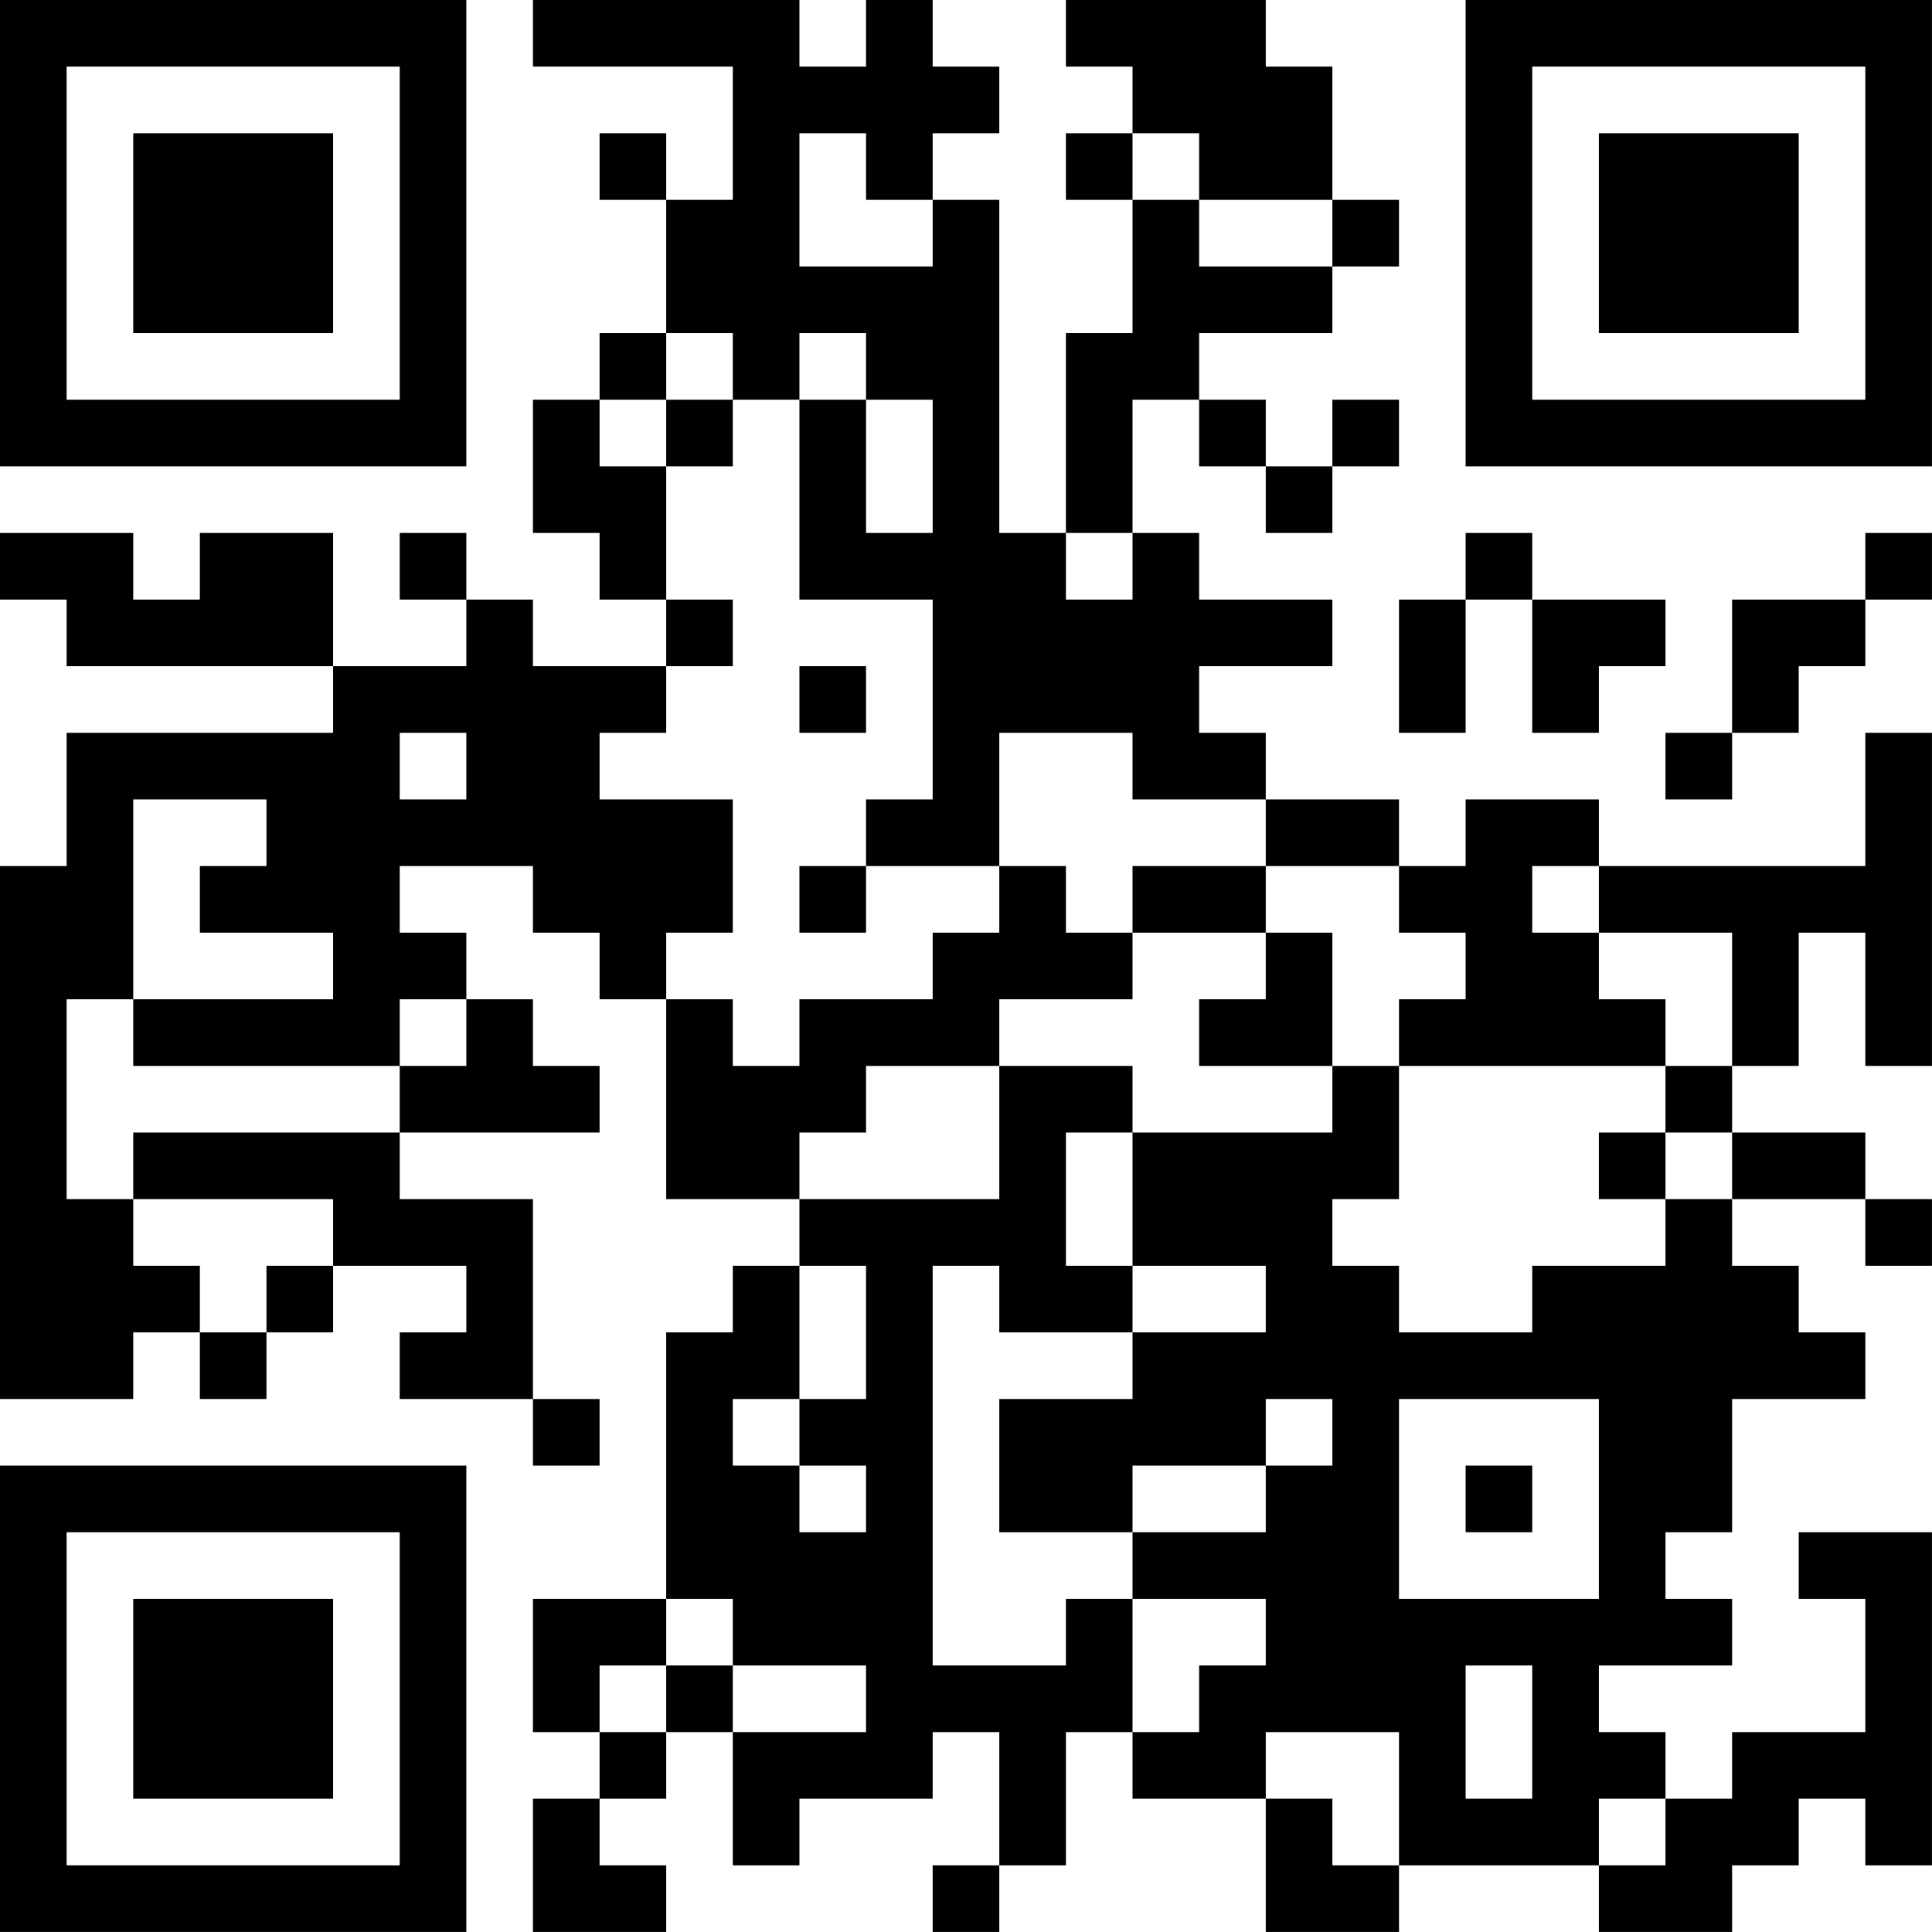
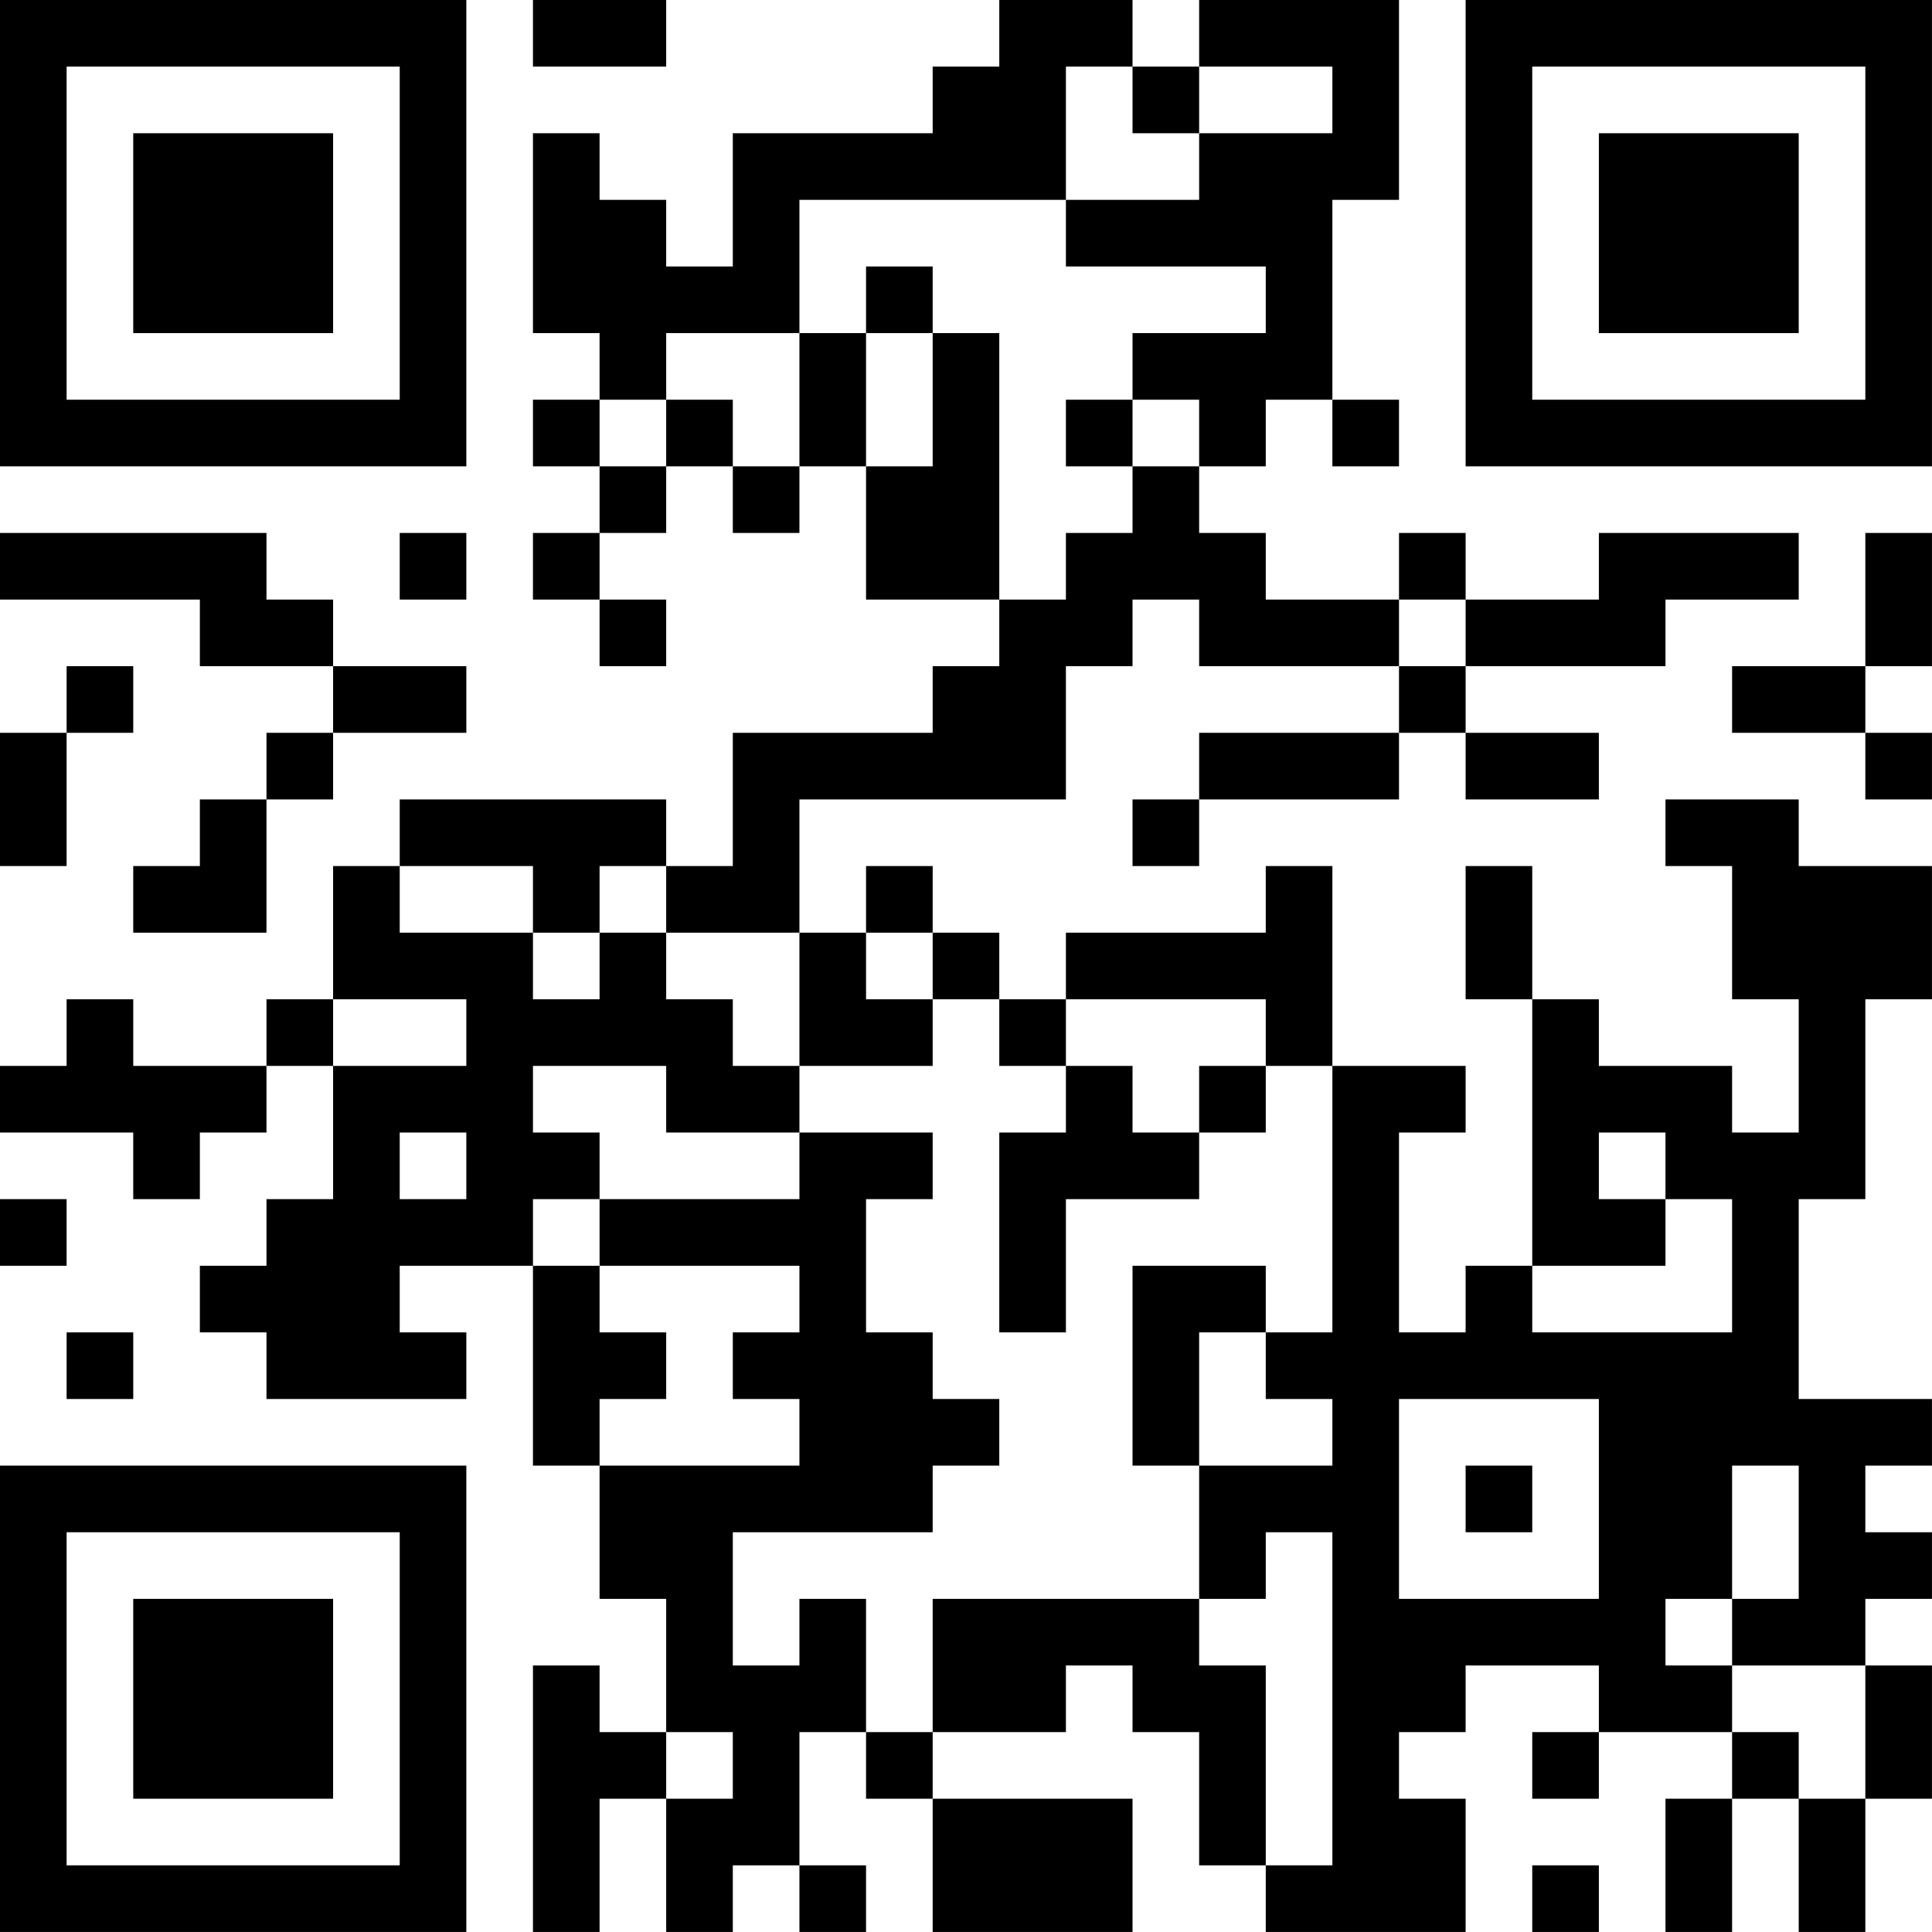
<svg xmlns="http://www.w3.org/2000/svg" version="1.1" width="500" height="500" viewBox="0 0 500 500">
  <rect x="0" y="0" width="500" height="500" fill="#ffffff" />
  <g transform="scale(17.241)">
    <g transform="translate(0,0)">
-       <path fill-rule="evenodd" d="M8 0L8 1L11 1L11 3L10 3L10 2L9 2L9 3L10 3L10 5L9 5L9 6L8 6L8 8L9 8L9 9L10 9L10 10L8 10L8 9L7 9L7 8L6 8L6 9L7 9L7 10L5 10L5 8L3 8L3 9L2 9L2 8L0 8L0 9L1 9L1 10L5 10L5 11L1 11L1 13L0 13L0 21L2 21L2 20L3 20L3 21L4 21L4 20L5 20L5 19L7 19L7 20L6 20L6 21L8 21L8 22L9 22L9 21L8 21L8 18L6 18L6 17L9 17L9 16L8 16L8 15L7 15L7 14L6 14L6 13L8 13L8 14L9 14L9 15L10 15L10 18L12 18L12 19L11 19L11 20L10 20L10 24L8 24L8 26L9 26L9 27L8 27L8 29L10 29L10 28L9 28L9 27L10 27L10 26L11 26L11 28L12 28L12 27L14 27L14 26L15 26L15 28L14 28L14 29L15 29L15 28L16 28L16 26L17 26L17 27L19 27L19 29L21 29L21 28L24 28L24 29L26 29L26 28L27 28L27 27L28 27L28 28L29 28L29 23L27 23L27 24L28 24L28 26L26 26L26 27L25 27L25 26L24 26L24 25L26 25L26 24L25 24L25 23L26 23L26 21L28 21L28 20L27 20L27 19L26 19L26 18L28 18L28 19L29 19L29 18L28 18L28 17L26 17L26 16L27 16L27 14L28 14L28 16L29 16L29 11L28 11L28 13L24 13L24 12L22 12L22 13L21 13L21 12L19 12L19 11L18 11L18 10L20 10L20 9L18 9L18 8L17 8L17 6L18 6L18 7L19 7L19 8L20 8L20 7L21 7L21 6L20 6L20 7L19 7L19 6L18 6L18 5L20 5L20 4L21 4L21 3L20 3L20 1L19 1L19 0L16 0L16 1L17 1L17 2L16 2L16 3L17 3L17 5L16 5L16 8L15 8L15 3L14 3L14 2L15 2L15 1L14 1L14 0L13 0L13 1L12 1L12 0ZM12 2L12 4L14 4L14 3L13 3L13 2ZM17 2L17 3L18 3L18 4L20 4L20 3L18 3L18 2ZM10 5L10 6L9 6L9 7L10 7L10 9L11 9L11 10L10 10L10 11L9 11L9 12L11 12L11 14L10 14L10 15L11 15L11 16L12 16L12 15L14 15L14 14L15 14L15 13L16 13L16 14L17 14L17 15L15 15L15 16L13 16L13 17L12 17L12 18L15 18L15 16L17 16L17 17L16 17L16 19L17 19L17 20L15 20L15 19L14 19L14 25L16 25L16 24L17 24L17 26L18 26L18 25L19 25L19 24L17 24L17 23L19 23L19 22L20 22L20 21L19 21L19 22L17 22L17 23L15 23L15 21L17 21L17 20L19 20L19 19L17 19L17 17L20 17L20 16L21 16L21 18L20 18L20 19L21 19L21 20L23 20L23 19L25 19L25 18L26 18L26 17L25 17L25 16L26 16L26 14L24 14L24 13L23 13L23 14L24 14L24 15L25 15L25 16L21 16L21 15L22 15L22 14L21 14L21 13L19 13L19 12L17 12L17 11L15 11L15 13L13 13L13 12L14 12L14 9L12 9L12 6L13 6L13 8L14 8L14 6L13 6L13 5L12 5L12 6L11 6L11 5ZM10 6L10 7L11 7L11 6ZM16 8L16 9L17 9L17 8ZM22 8L22 9L21 9L21 11L22 11L22 9L23 9L23 11L24 11L24 10L25 10L25 9L23 9L23 8ZM28 8L28 9L26 9L26 11L25 11L25 12L26 12L26 11L27 11L27 10L28 10L28 9L29 9L29 8ZM12 10L12 11L13 11L13 10ZM6 11L6 12L7 12L7 11ZM2 12L2 15L1 15L1 18L2 18L2 19L3 19L3 20L4 20L4 19L5 19L5 18L2 18L2 17L6 17L6 16L7 16L7 15L6 15L6 16L2 16L2 15L5 15L5 14L3 14L3 13L4 13L4 12ZM12 13L12 14L13 14L13 13ZM17 13L17 14L19 14L19 15L18 15L18 16L20 16L20 14L19 14L19 13ZM24 17L24 18L25 18L25 17ZM12 19L12 21L11 21L11 22L12 22L12 23L13 23L13 22L12 22L12 21L13 21L13 19ZM21 21L21 24L24 24L24 21ZM22 22L22 23L23 23L23 22ZM10 24L10 25L9 25L9 26L10 26L10 25L11 25L11 26L13 26L13 25L11 25L11 24ZM22 25L22 27L23 27L23 25ZM19 26L19 27L20 27L20 28L21 28L21 26ZM24 27L24 28L25 28L25 27ZM0 0L0 7L7 7L7 0ZM1 1L1 6L6 6L6 1ZM2 2L2 5L5 5L5 2ZM22 0L22 7L29 7L29 0ZM23 1L23 6L28 6L28 1ZM24 2L24 5L27 5L27 2ZM0 22L0 29L7 29L7 22ZM1 23L1 28L6 28L6 23ZM2 24L2 27L5 27L5 24Z" fill="#000000" />
+       <path fill-rule="evenodd" d="M8 0L8 1L10 1L10 0ZM15 0L15 1L14 1L14 2L11 2L11 4L10 4L10 3L9 3L9 2L8 2L8 5L9 5L9 6L8 6L8 7L9 7L9 8L8 8L8 9L9 9L9 10L10 10L10 9L9 9L9 8L10 8L10 7L11 7L11 8L12 8L12 7L13 7L13 9L15 9L15 10L14 10L14 11L11 11L11 13L10 13L10 12L6 12L6 13L5 13L5 15L4 15L4 16L2 16L2 15L1 15L1 16L0 16L0 17L2 17L2 18L3 18L3 17L4 17L4 16L5 16L5 18L4 18L4 19L3 19L3 20L4 20L4 21L7 21L7 20L6 20L6 19L8 19L8 22L9 22L9 24L10 24L10 26L9 26L9 25L8 25L8 29L9 29L9 27L10 27L10 29L11 29L11 28L12 28L12 29L13 29L13 28L12 28L12 26L13 26L13 27L14 27L14 29L17 29L17 27L14 27L14 26L16 26L16 25L17 25L17 26L18 26L18 28L19 28L19 29L22 29L22 27L21 27L21 26L22 26L22 25L24 25L24 26L23 26L23 27L24 27L24 26L26 26L26 27L25 27L25 29L26 29L26 27L27 27L27 29L28 29L28 27L29 27L29 25L28 25L28 24L29 24L29 23L28 23L28 22L29 22L29 21L27 21L27 18L28 18L28 15L29 15L29 13L27 13L27 12L25 12L25 13L26 13L26 15L27 15L27 17L26 17L26 16L24 16L24 15L23 15L23 13L22 13L22 15L23 15L23 19L22 19L22 20L21 20L21 17L22 17L22 16L20 16L20 13L19 13L19 14L16 14L16 15L15 15L15 14L14 14L14 13L13 13L13 14L12 14L12 12L16 12L16 10L17 10L17 9L18 9L18 10L21 10L21 11L18 11L18 12L17 12L17 13L18 13L18 12L21 12L21 11L22 11L22 12L24 12L24 11L22 11L22 10L25 10L25 9L27 9L27 8L24 8L24 9L22 9L22 8L21 8L21 9L19 9L19 8L18 8L18 7L19 7L19 6L20 6L20 7L21 7L21 6L20 6L20 3L21 3L21 0L18 0L18 1L17 1L17 0ZM16 1L16 3L12 3L12 5L10 5L10 6L9 6L9 7L10 7L10 6L11 6L11 7L12 7L12 5L13 5L13 7L14 7L14 5L15 5L15 9L16 9L16 8L17 8L17 7L18 7L18 6L17 6L17 5L19 5L19 4L16 4L16 3L18 3L18 2L20 2L20 1L18 1L18 2L17 2L17 1ZM13 4L13 5L14 5L14 4ZM16 6L16 7L17 7L17 6ZM0 8L0 9L3 9L3 10L5 10L5 11L4 11L4 12L3 12L3 13L2 13L2 14L4 14L4 12L5 12L5 11L7 11L7 10L5 10L5 9L4 9L4 8ZM6 8L6 9L7 9L7 8ZM28 8L28 10L26 10L26 11L28 11L28 12L29 12L29 11L28 11L28 10L29 10L29 8ZM21 9L21 10L22 10L22 9ZM1 10L1 11L0 11L0 13L1 13L1 11L2 11L2 10ZM6 13L6 14L8 14L8 15L9 15L9 14L10 14L10 15L11 15L11 16L12 16L12 17L10 17L10 16L8 16L8 17L9 17L9 18L8 18L8 19L9 19L9 20L10 20L10 21L9 21L9 22L12 22L12 21L11 21L11 20L12 20L12 19L9 19L9 18L12 18L12 17L14 17L14 18L13 18L13 20L14 20L14 21L15 21L15 22L14 22L14 23L11 23L11 25L12 25L12 24L13 24L13 26L14 26L14 24L18 24L18 25L19 25L19 28L20 28L20 23L19 23L19 24L18 24L18 22L20 22L20 21L19 21L19 20L20 20L20 16L19 16L19 15L16 15L16 16L15 16L15 15L14 15L14 14L13 14L13 15L14 15L14 16L12 16L12 14L10 14L10 13L9 13L9 14L8 14L8 13ZM5 15L5 16L7 16L7 15ZM16 16L16 17L15 17L15 20L16 20L16 18L18 18L18 17L19 17L19 16L18 16L18 17L17 17L17 16ZM6 17L6 18L7 18L7 17ZM24 17L24 18L25 18L25 19L23 19L23 20L26 20L26 18L25 18L25 17ZM0 18L0 19L1 19L1 18ZM17 19L17 22L18 22L18 20L19 20L19 19ZM1 20L1 21L2 21L2 20ZM21 21L21 24L24 24L24 21ZM22 22L22 23L23 23L23 22ZM26 22L26 24L25 24L25 25L26 25L26 26L27 26L27 27L28 27L28 25L26 25L26 24L27 24L27 22ZM10 26L10 27L11 27L11 26ZM23 28L23 29L24 29L24 28ZM0 0L0 7L7 7L7 0ZM1 1L1 6L6 6L6 1ZM2 2L2 5L5 5L5 2ZM22 0L22 7L29 7L29 0ZM23 1L23 6L28 6L28 1ZM24 2L24 5L27 5L27 2ZM0 22L0 29L7 29L7 22ZM1 23L1 28L6 28L6 23ZM2 24L2 27L5 27L5 24Z" fill="#000000" />
    </g>
  </g>
</svg>
